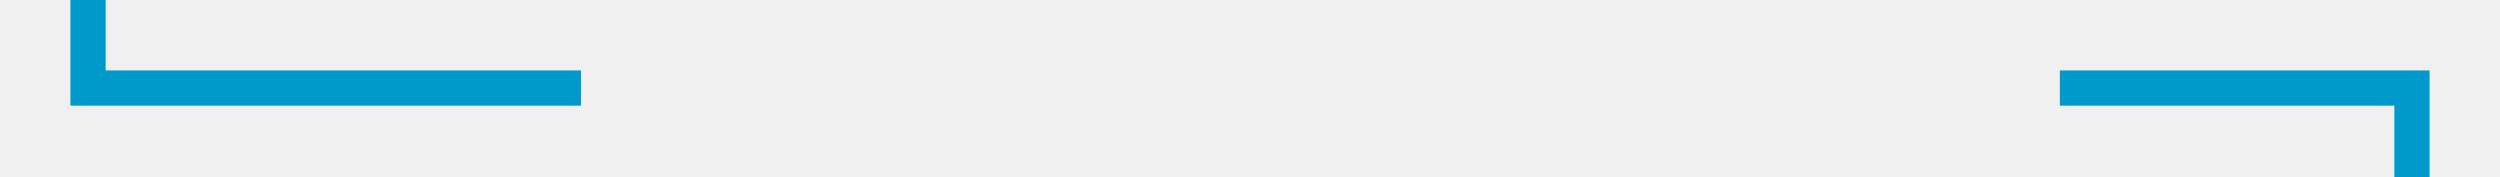
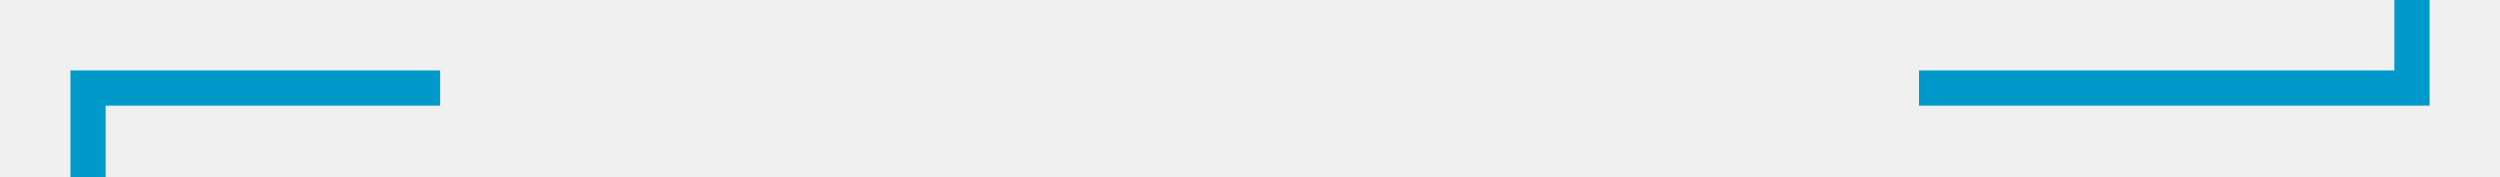
- <svg xmlns="http://www.w3.org/2000/svg" version="1.1" width="142px" height="10px" preserveAspectRatio="xMinYMid meet" viewBox="612 246  142 8">
+ <svg xmlns="http://www.w3.org/2000/svg" version="1.1" width="142px" height="10px" preserveAspectRatio="xMinYMid meet" viewBox="480 246  142 8">
  <defs>
-     <mask fill="white" id="clip29">
-       <path d="M 645 236  L 729 236  L 729 264  L 645 264  Z M 614 227  L 759 227  L 759 290  L 614 290  Z " fill-rule="evenodd" />
+     <mask fill="white" id="clip261">
+       <path d="M 505 236  L 589 236  L 589 264  L 505 264  Z M 475 227  L 620 227  L 620 290  L 475 290  Z " fill-rule="evenodd" />
    </mask>
  </defs>
-   <path d="M 617 227  L 617 250  L 749 250  L 749 279  " stroke-width="2" stroke="#0099cc" fill="none" mask="url(#clip29)" />
-   <path d="M 753.293 273.893  L 749 278.186  L 744.707 273.893  L 743.293 275.307  L 748.293 280.307  L 749 281.014  L 749.707 280.307  L 754.707 275.307  L 753.293 273.893  Z " fill-rule="nonzero" fill="#0099cc" stroke="none" mask="url(#clip29)" />
+   <path d="M 617 227  L 617 250  L 485 250  L 485 279  " stroke-width="2" stroke="#0099cc" fill="none" mask="url(#clip261)" />
+   <path d="M 489.293 273.893  L 485 278.186  L 480.707 273.893  L 479.293 275.307  L 484.293 280.307  L 485 281.014  L 485.707 280.307  L 490.707 275.307  L 489.293 273.893  Z " fill-rule="nonzero" fill="#0099cc" stroke="none" mask="url(#clip261)" />
</svg>
